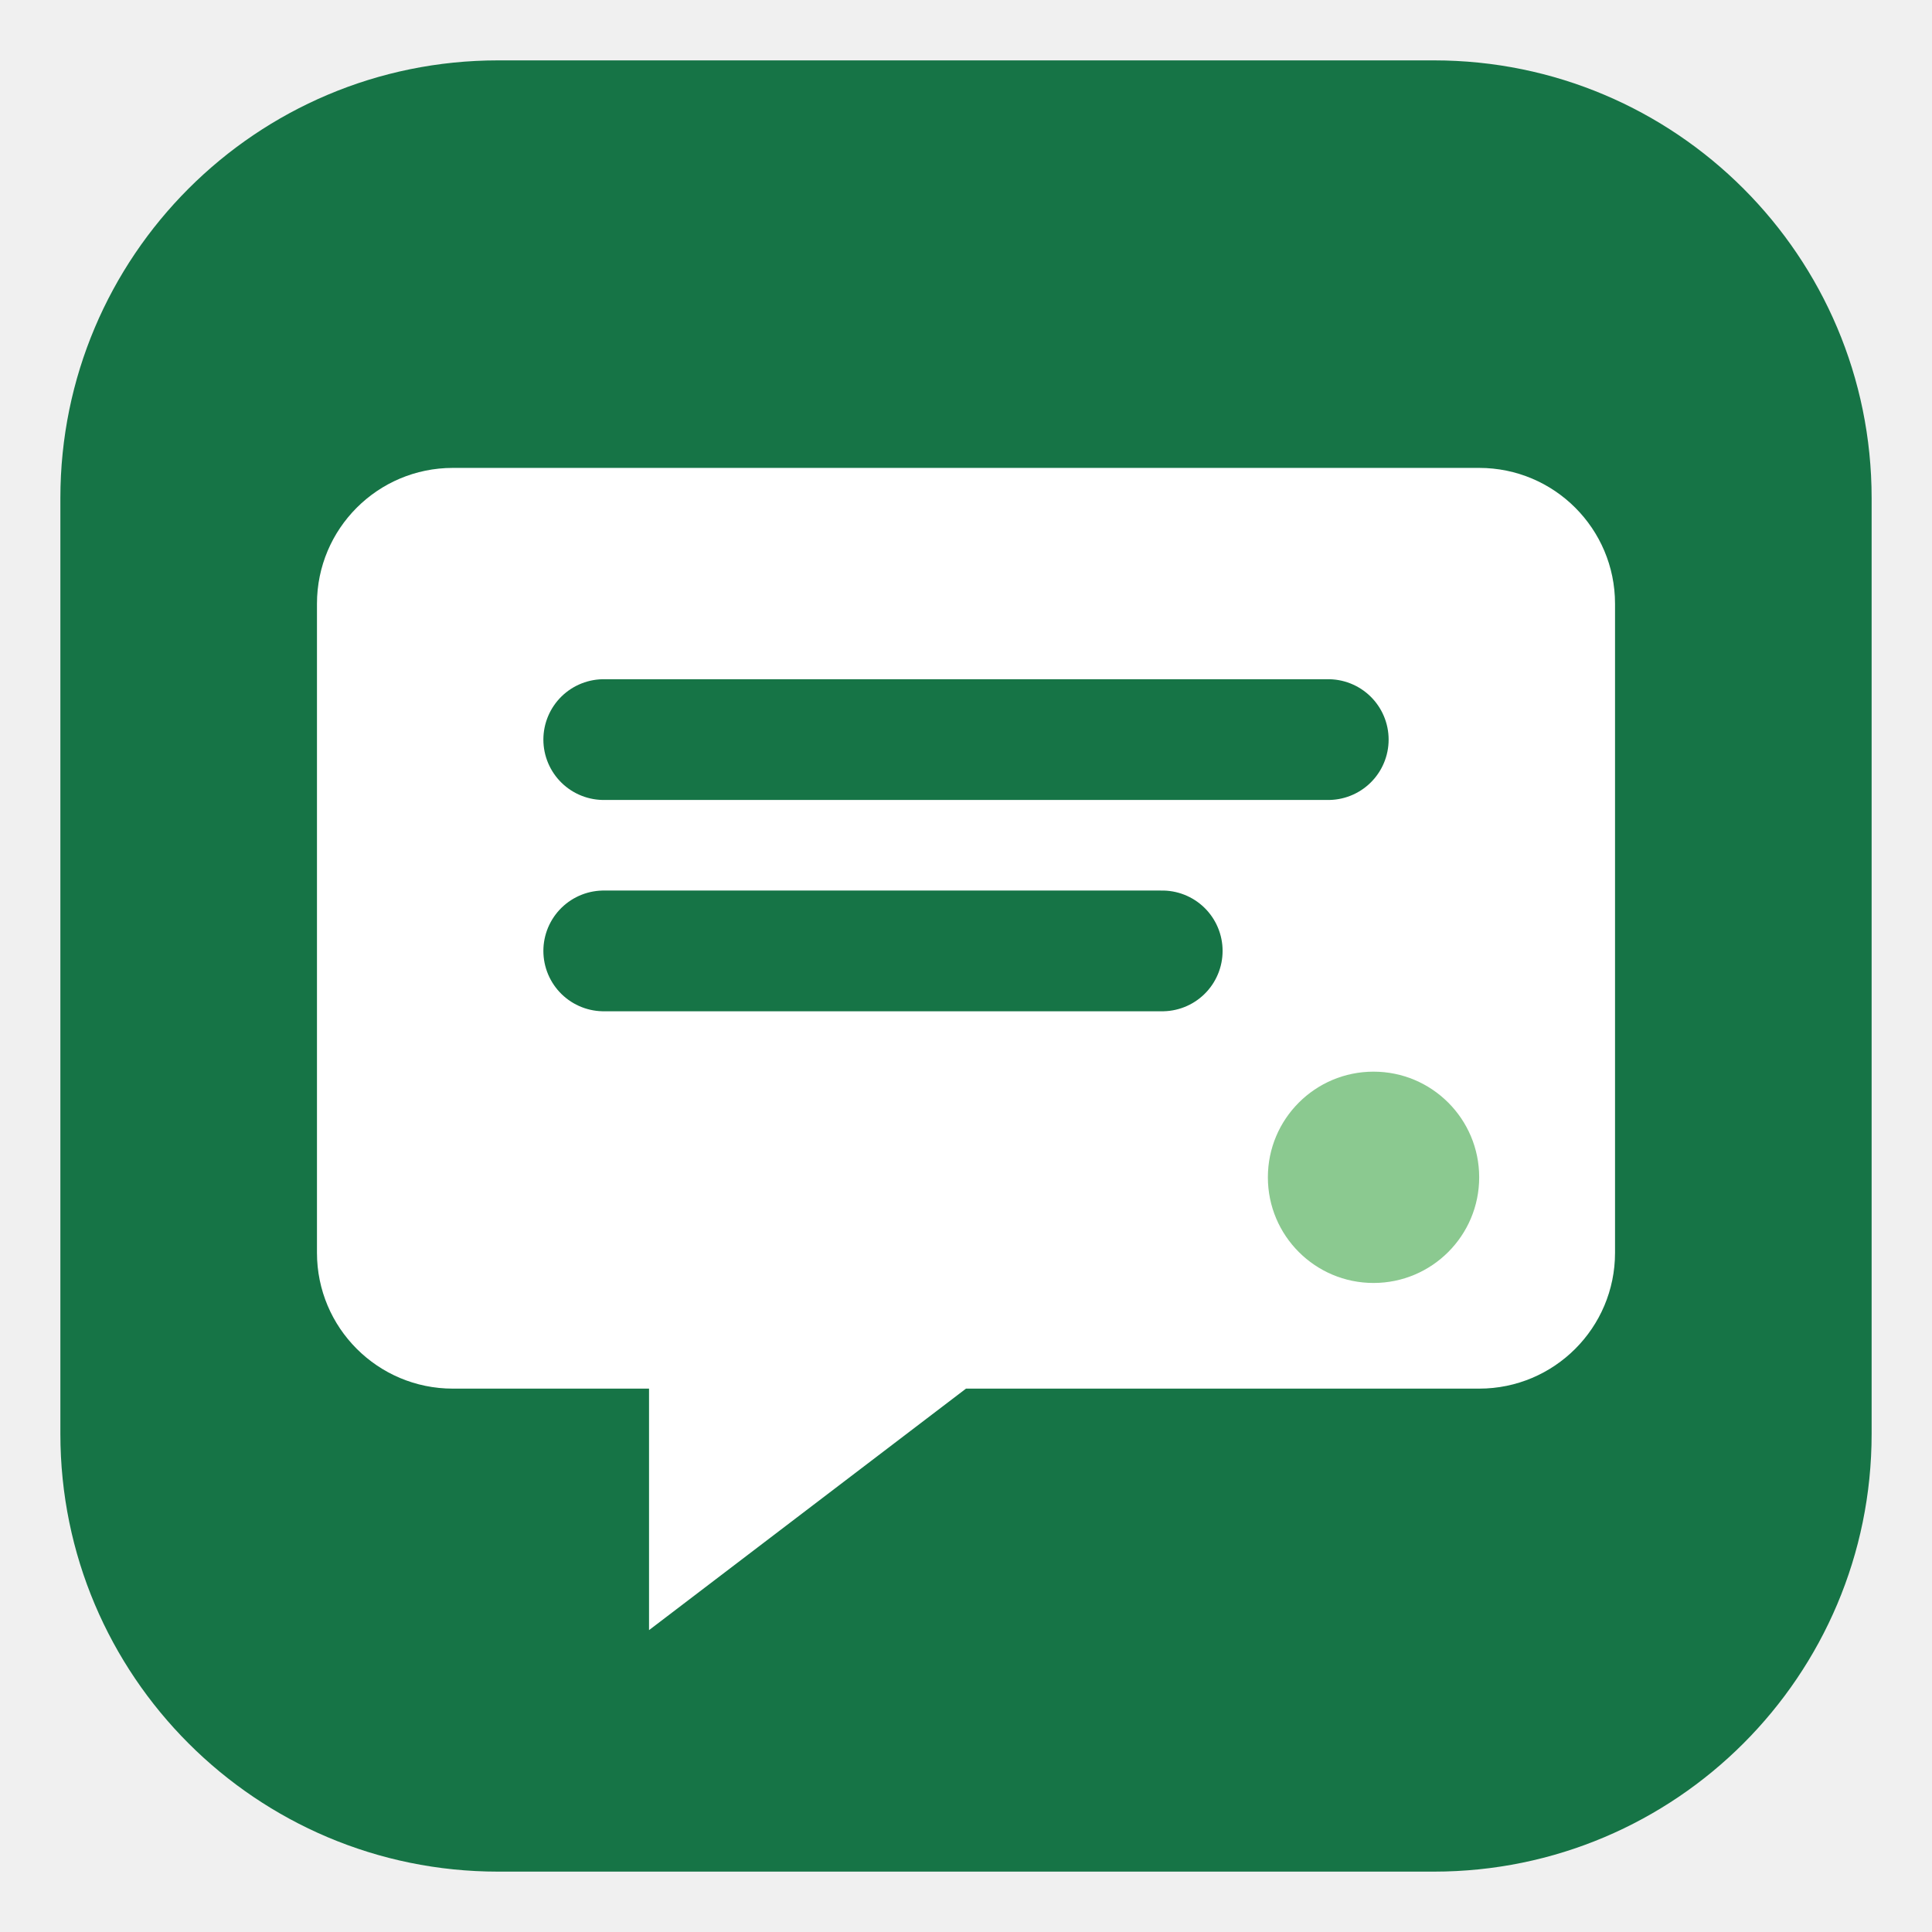
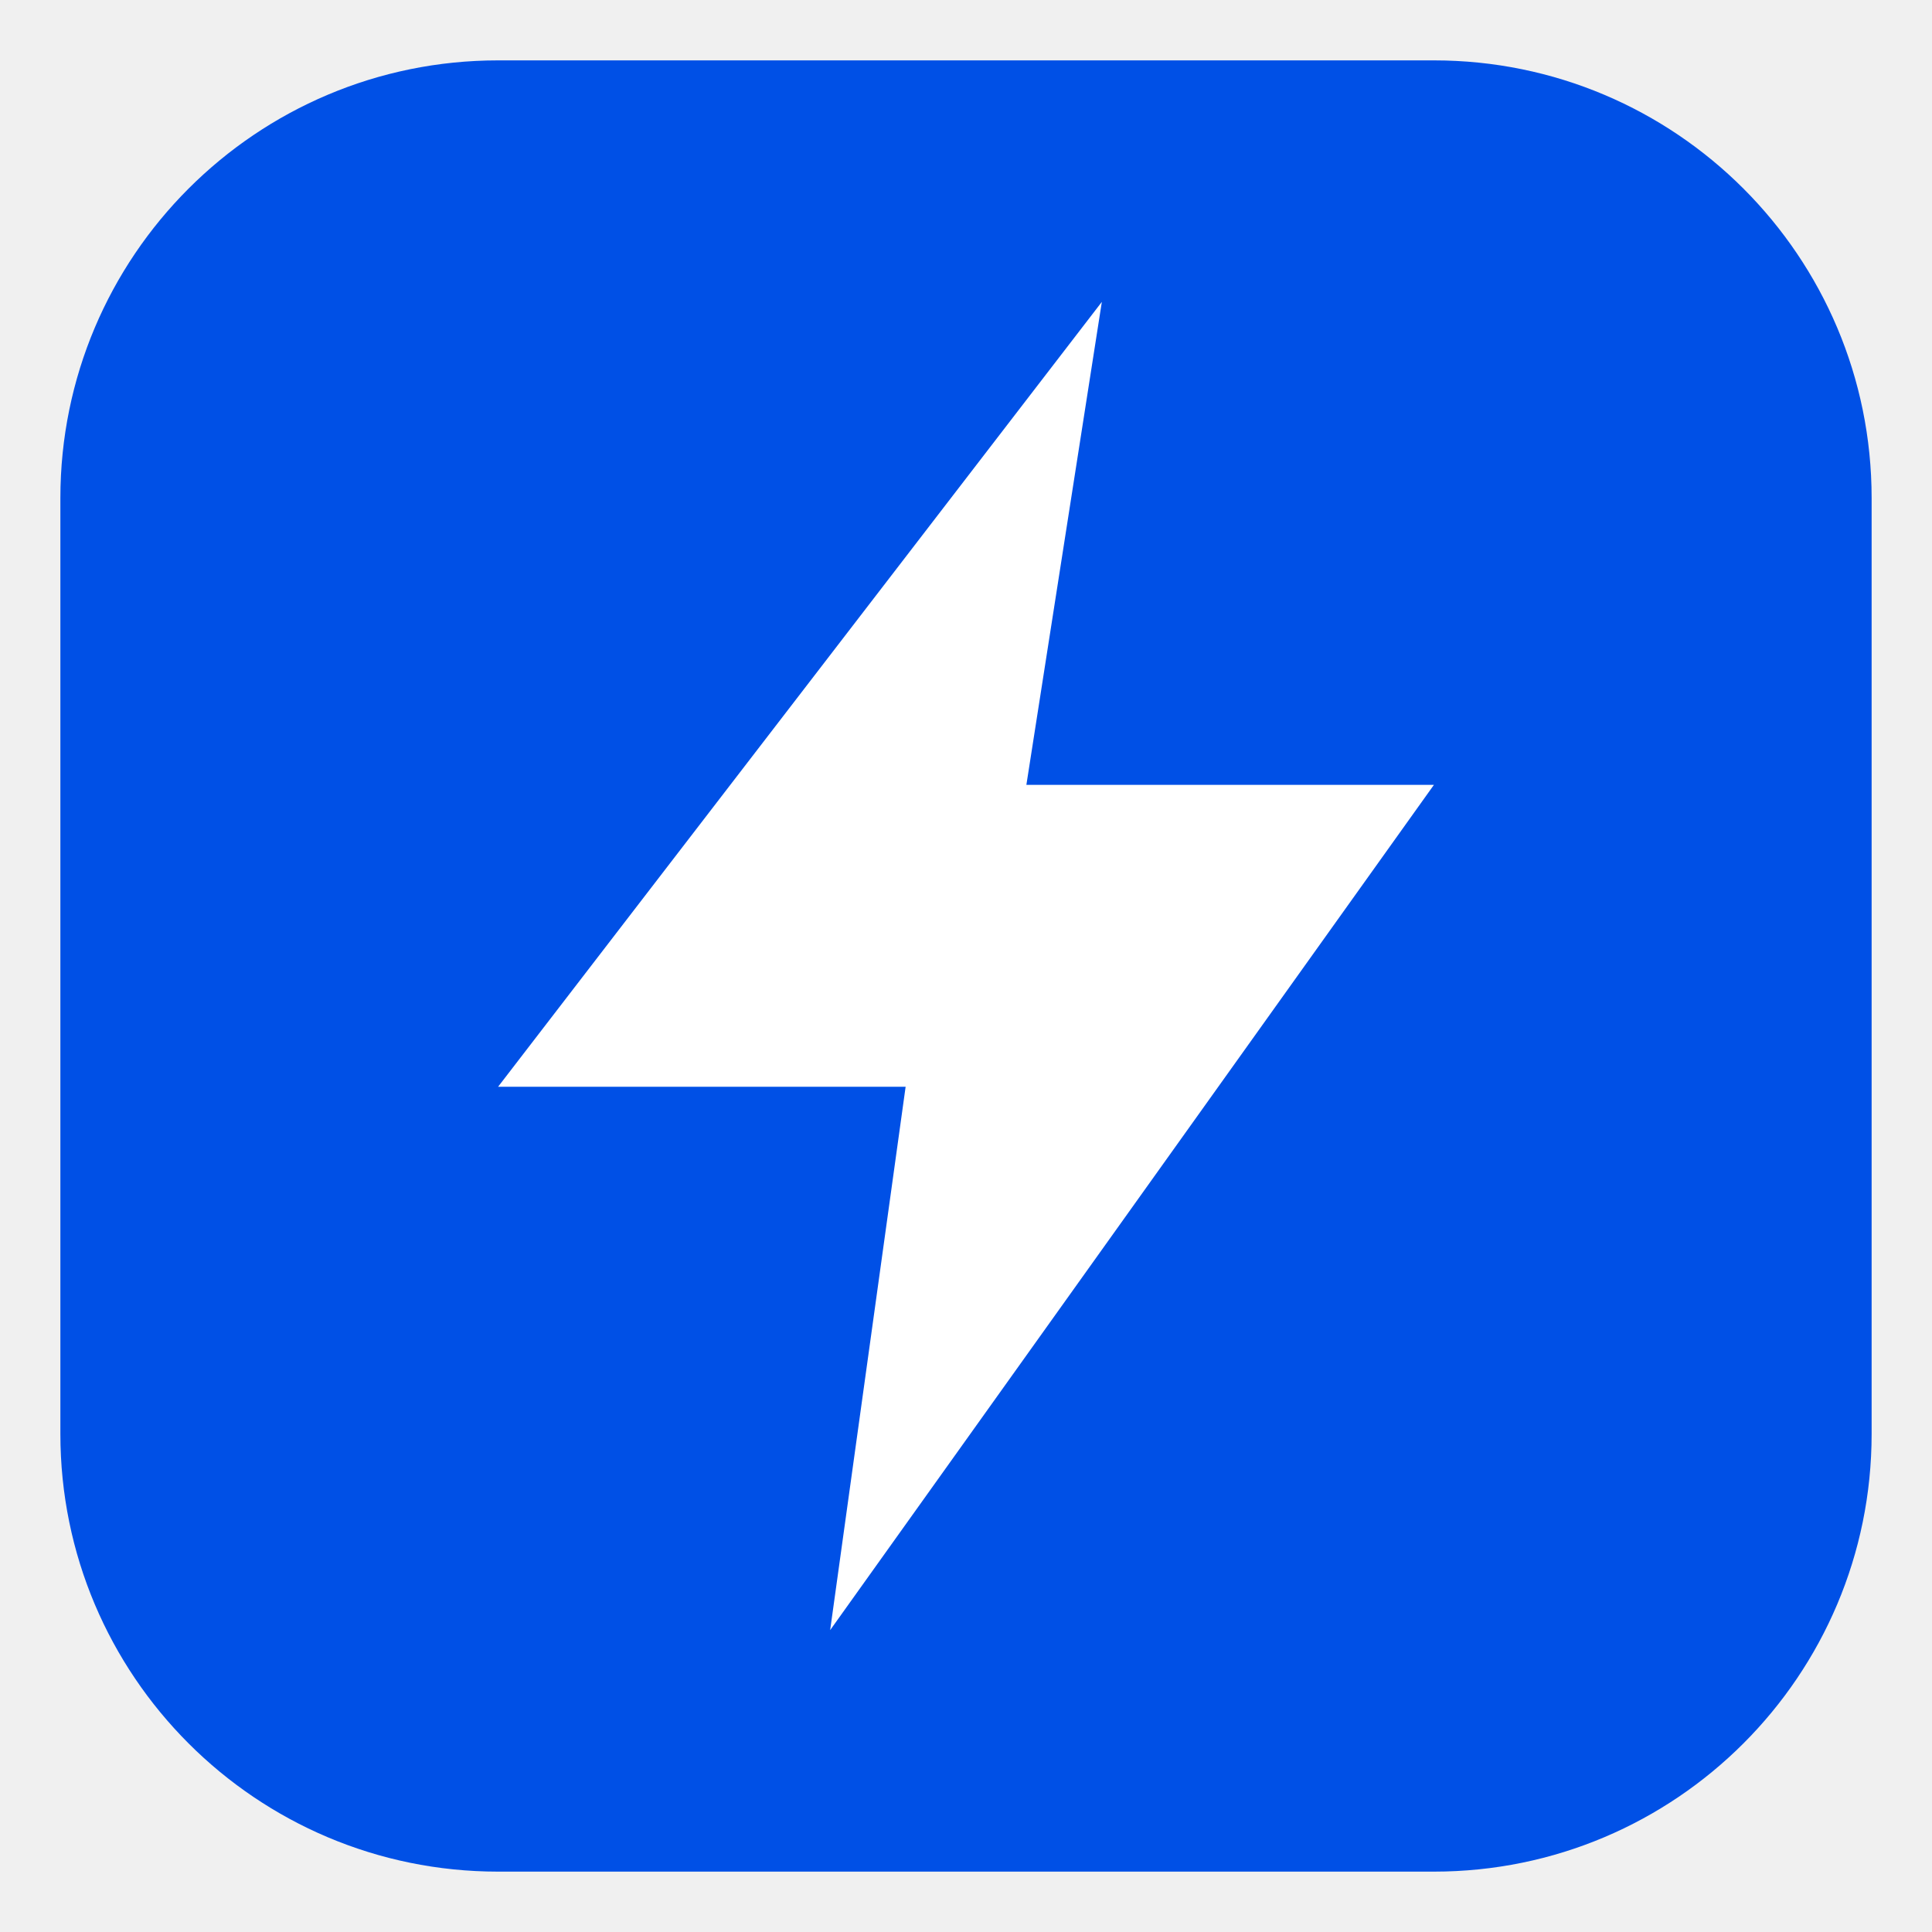
<svg xmlns="http://www.w3.org/2000/svg" width="128" height="128" viewBox="0 0 128 128">
-   <rect x="4" y="4" width="120" height="120" rx="29" fill="#167446" />
-   <path d="M30 31h68a9 9 0 0 1 9 9v43a9 9 0 0 1-9 9H64L43 108V92H30a9 9 0 0 1-9-9V40a9 9 0 0 1 9-9Z" fill="#fff" />
-   <path d="M40 49h48M40 63h37" fill="none" stroke="#167446" stroke-width="8" stroke-linecap="round" />
-   <circle cx="91" cy="78" r="7" fill="#8bc990" />
+   <rect x="4" y="4" width="120" height="120" rx="29" fill="#0050E6" />
+   <path d="M73 20 33 72h27l-5 36 40-56H68Z" fill="#fff" />
</svg>
